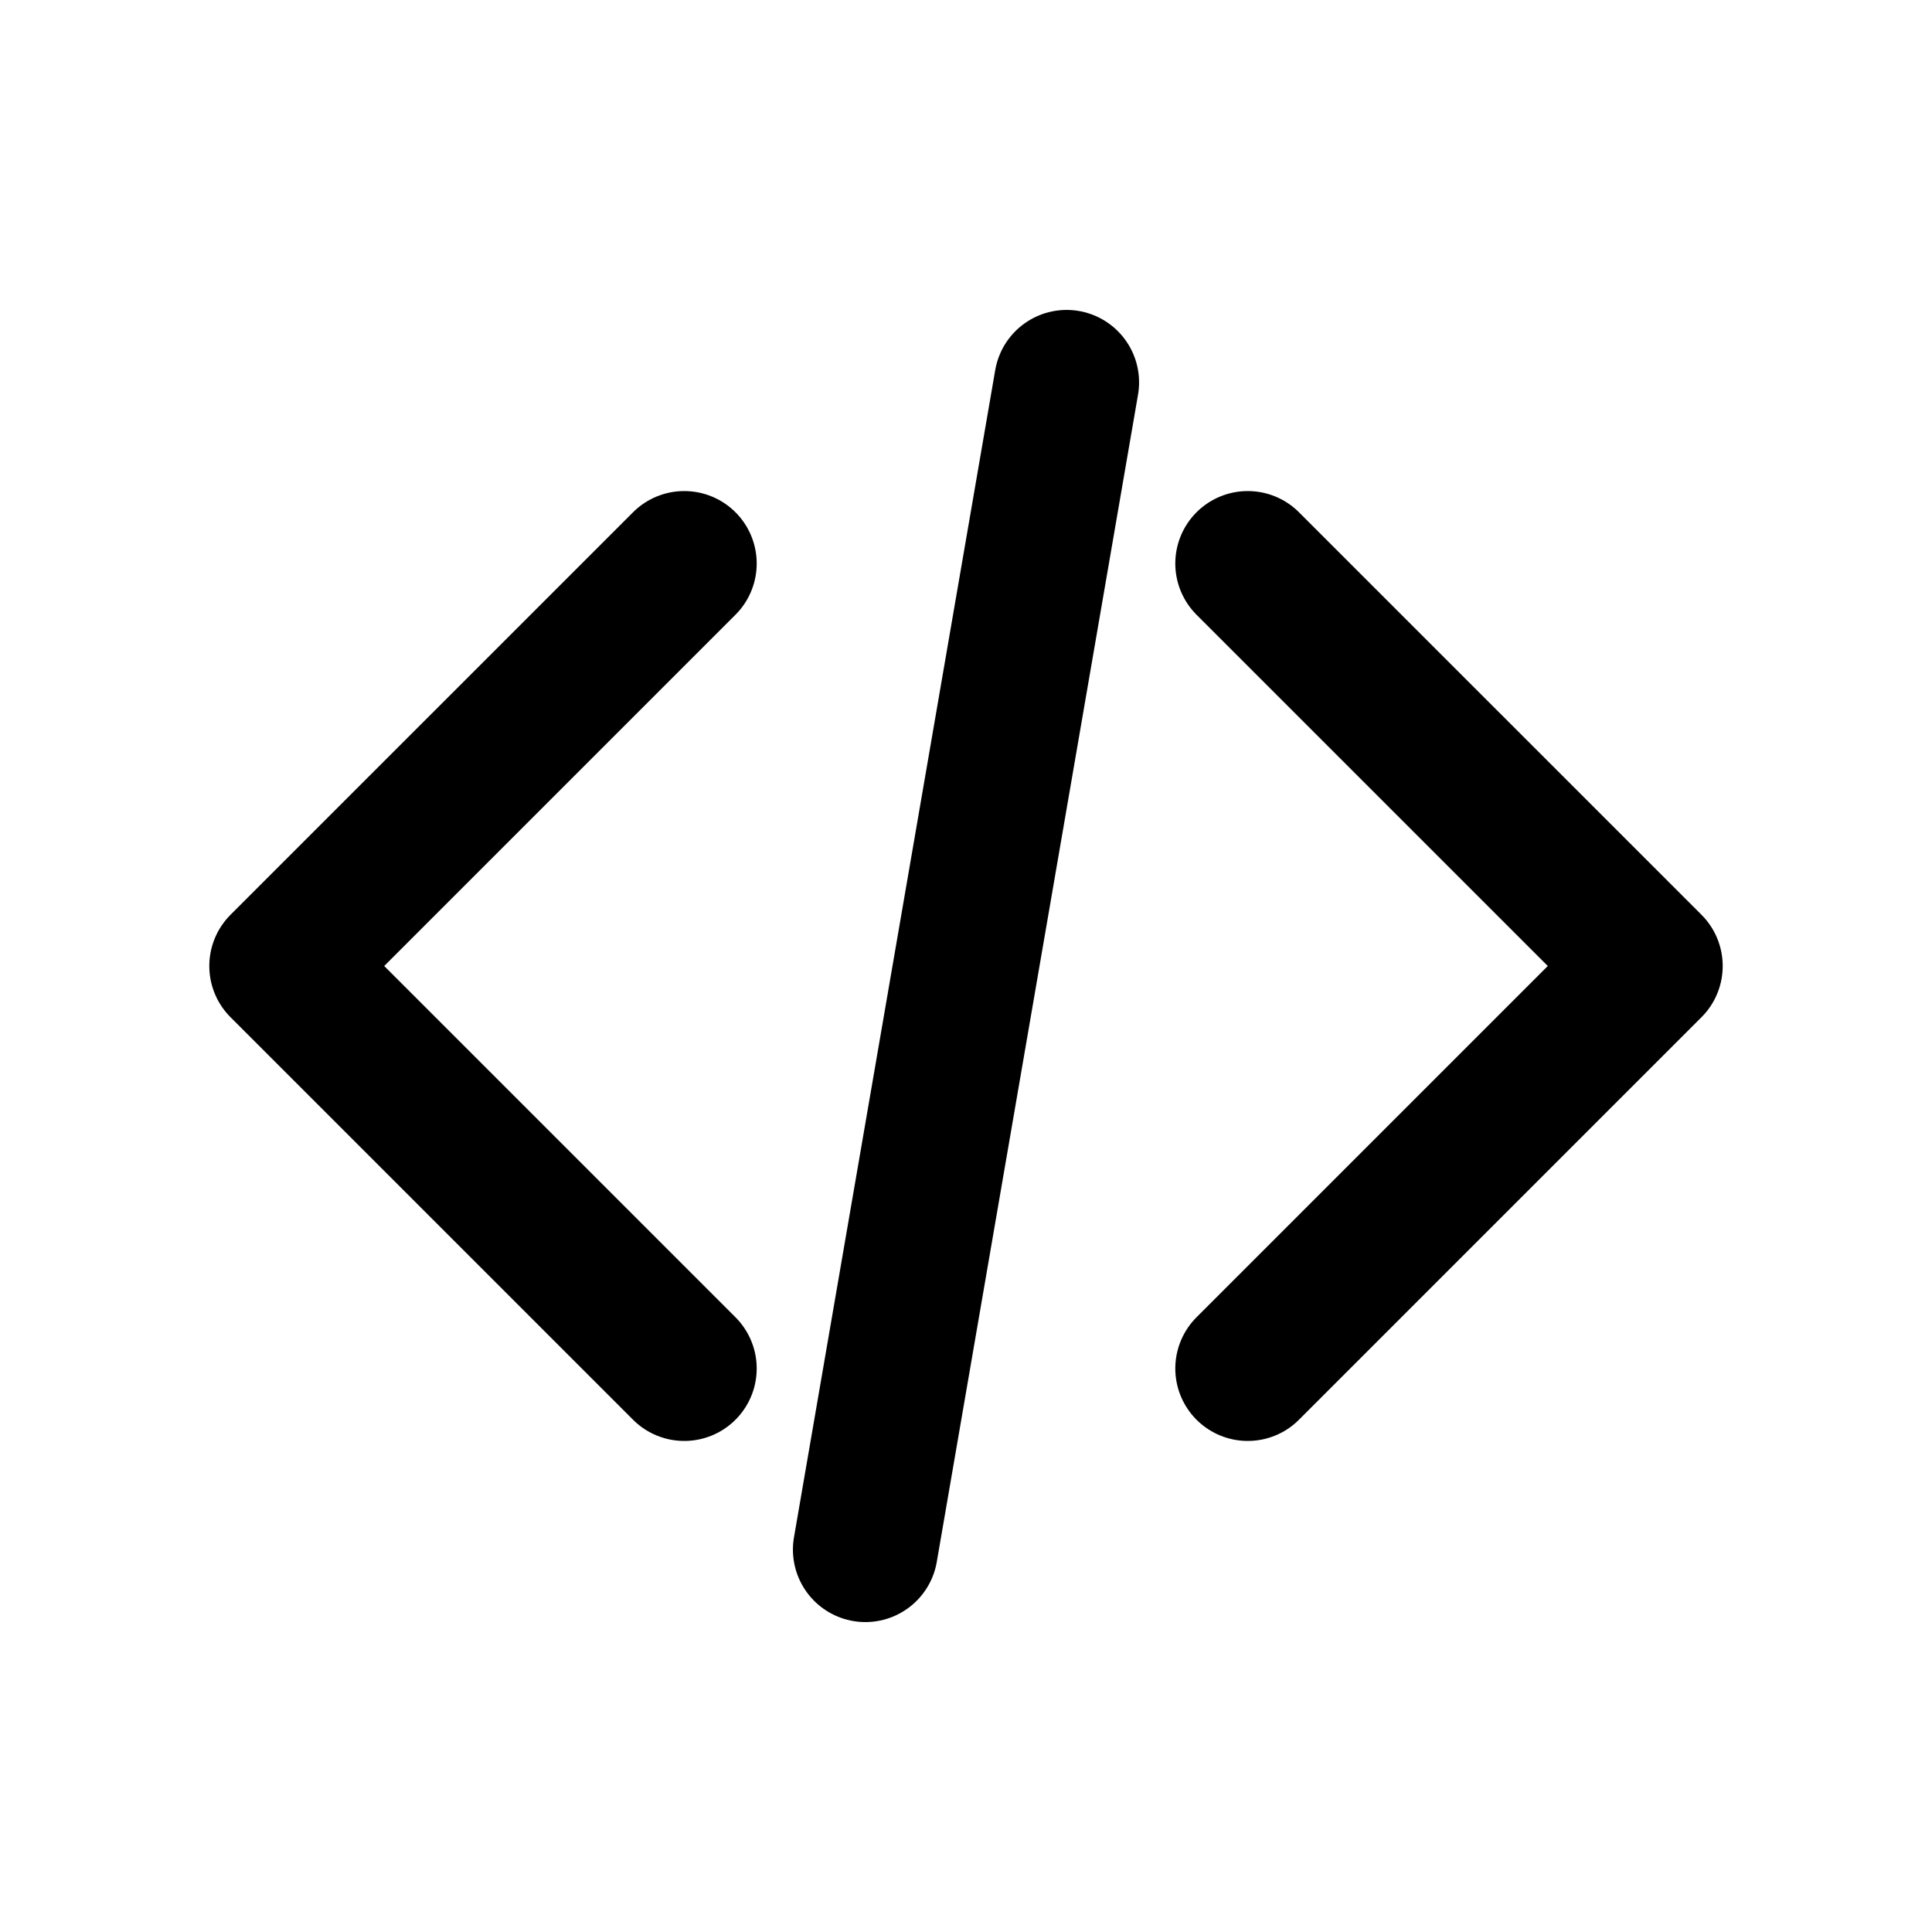
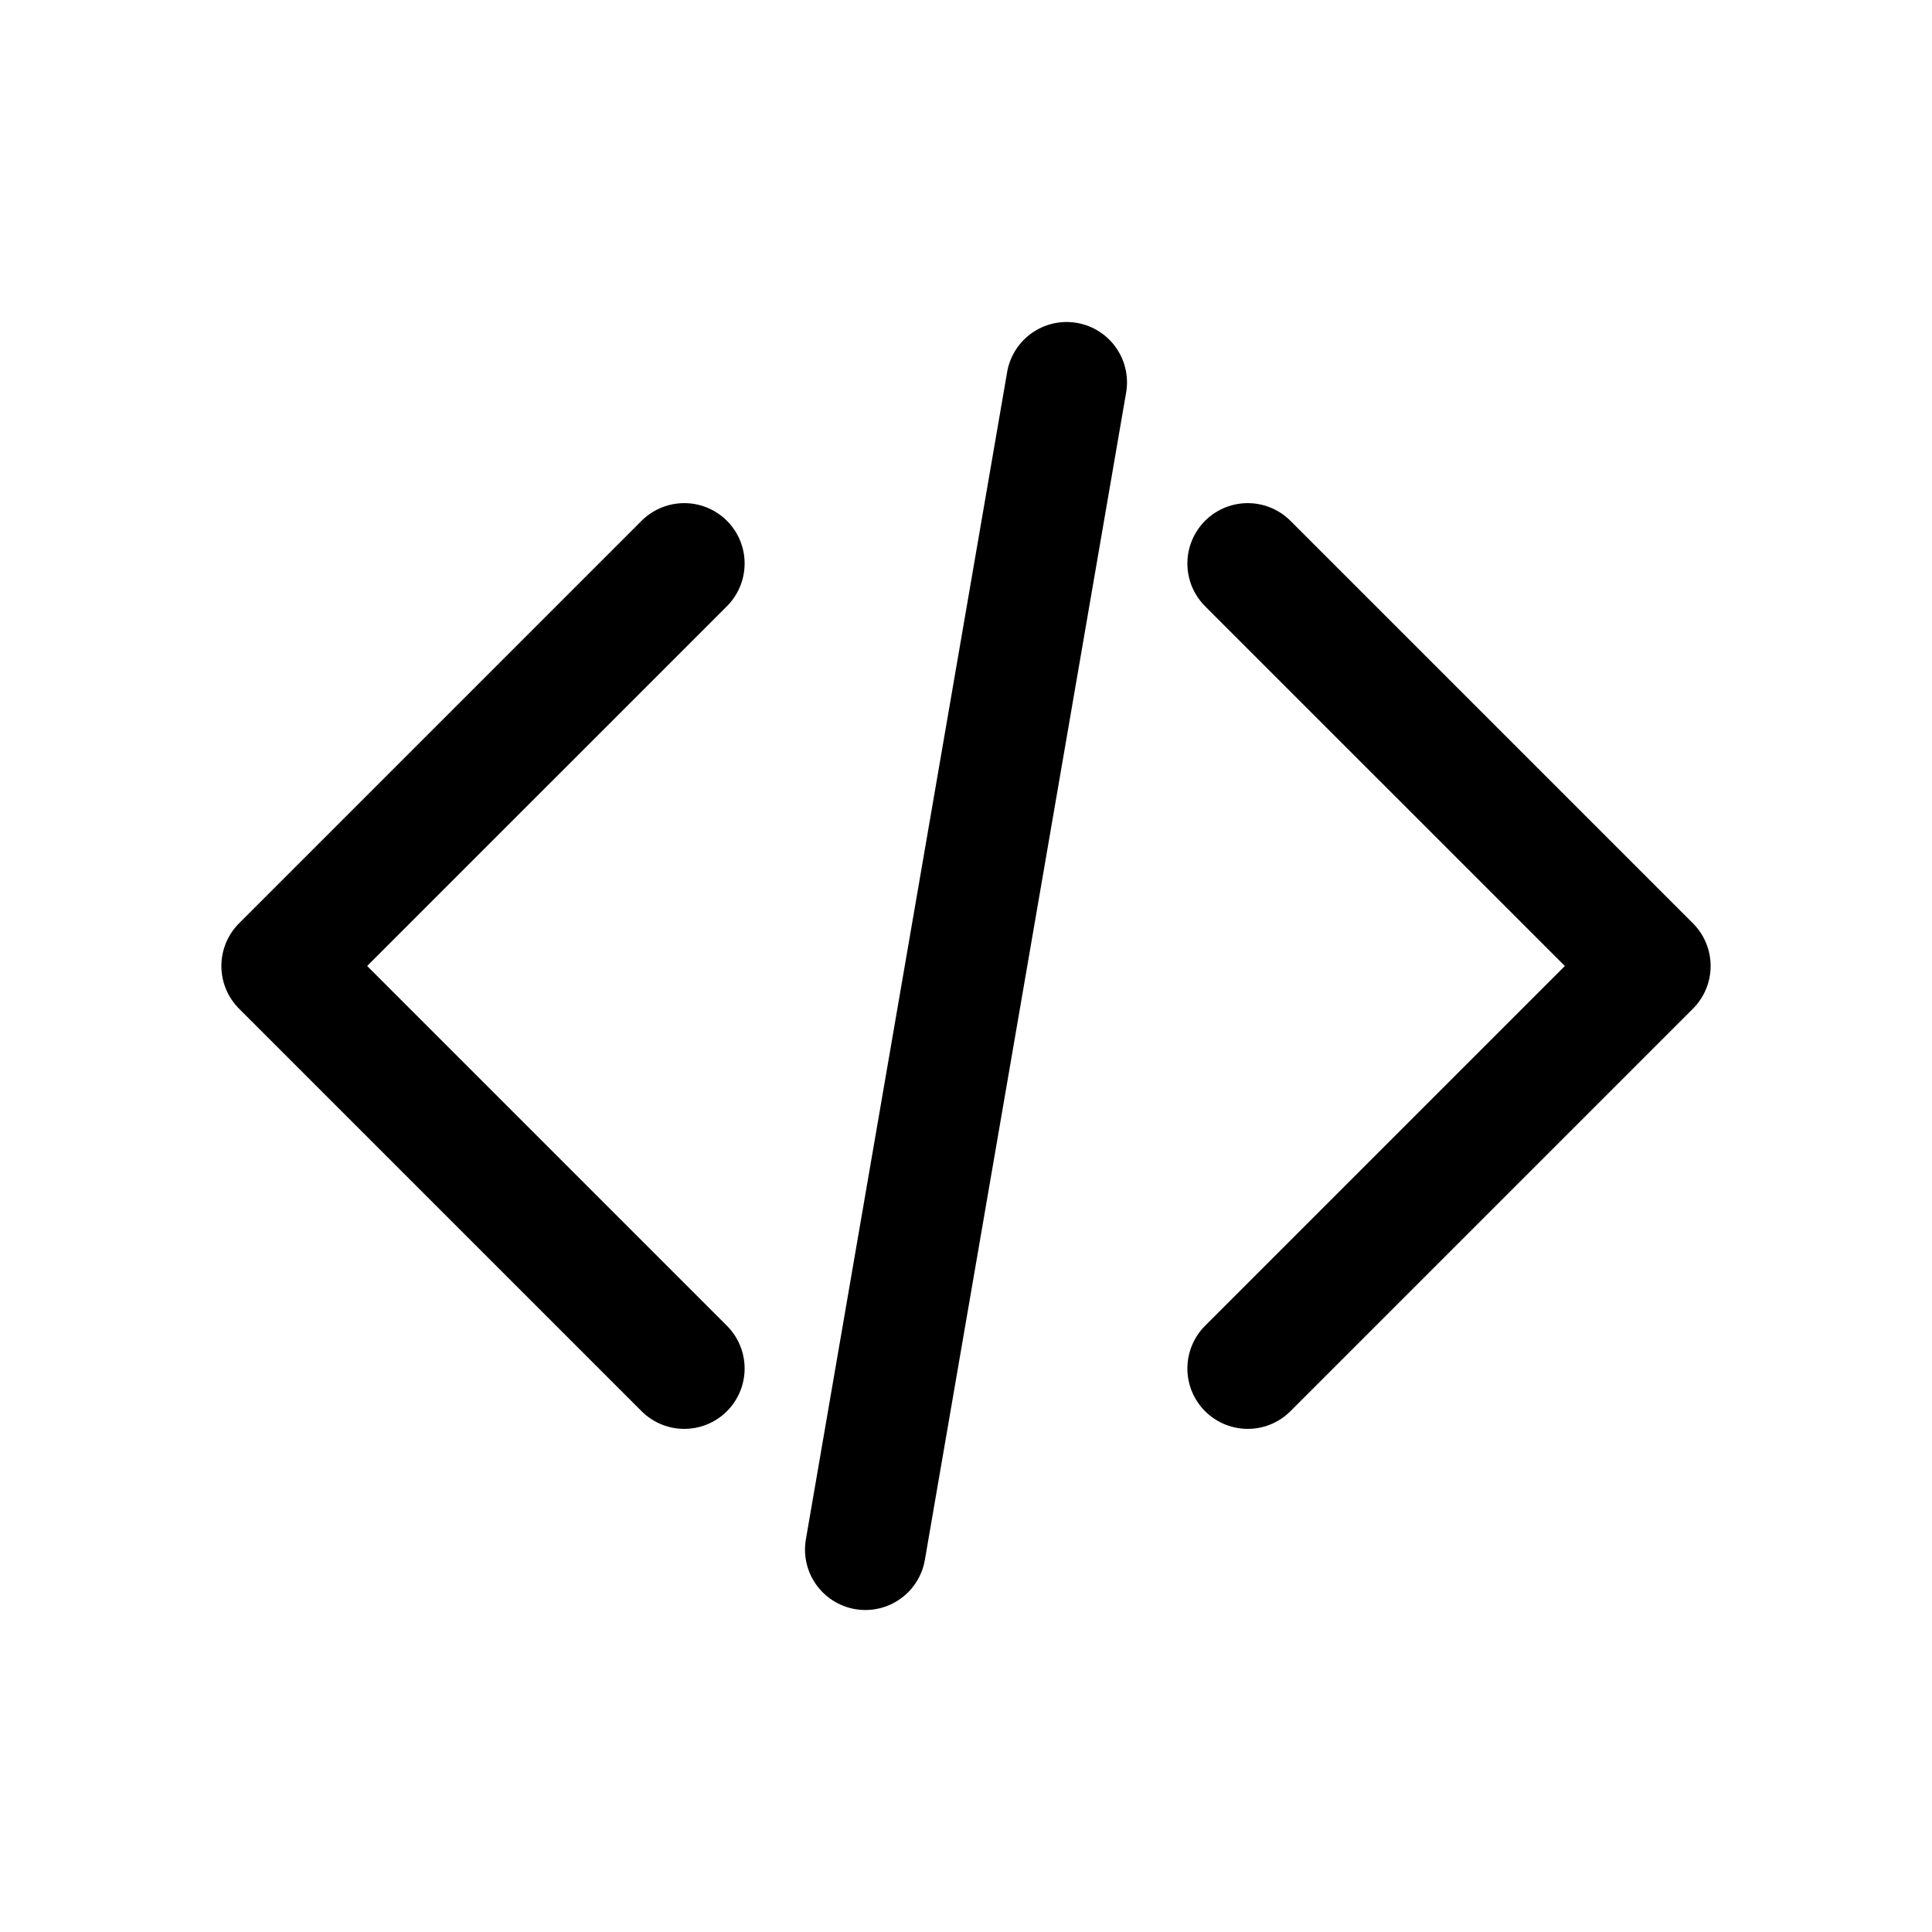
- <svg xmlns="http://www.w3.org/2000/svg" viewBox="0 0 24 24" fill="none" stroke="currentColor" stroke-width="1.8" stroke-linecap="round" stroke-linejoin="round">
+ <svg xmlns="http://www.w3.org/2000/svg" viewBox="0 0 24 24" fill="none" stroke="currentColor" stroke-width="1.5" stroke-linecap="round" stroke-linejoin="round">
  <path d="m8.5 7-5 5 5 5" />
  <path d="m15.5 7 5 5-5 5" />
  <path d="m13.25 4.75-2.5 14.5" />
</svg>
